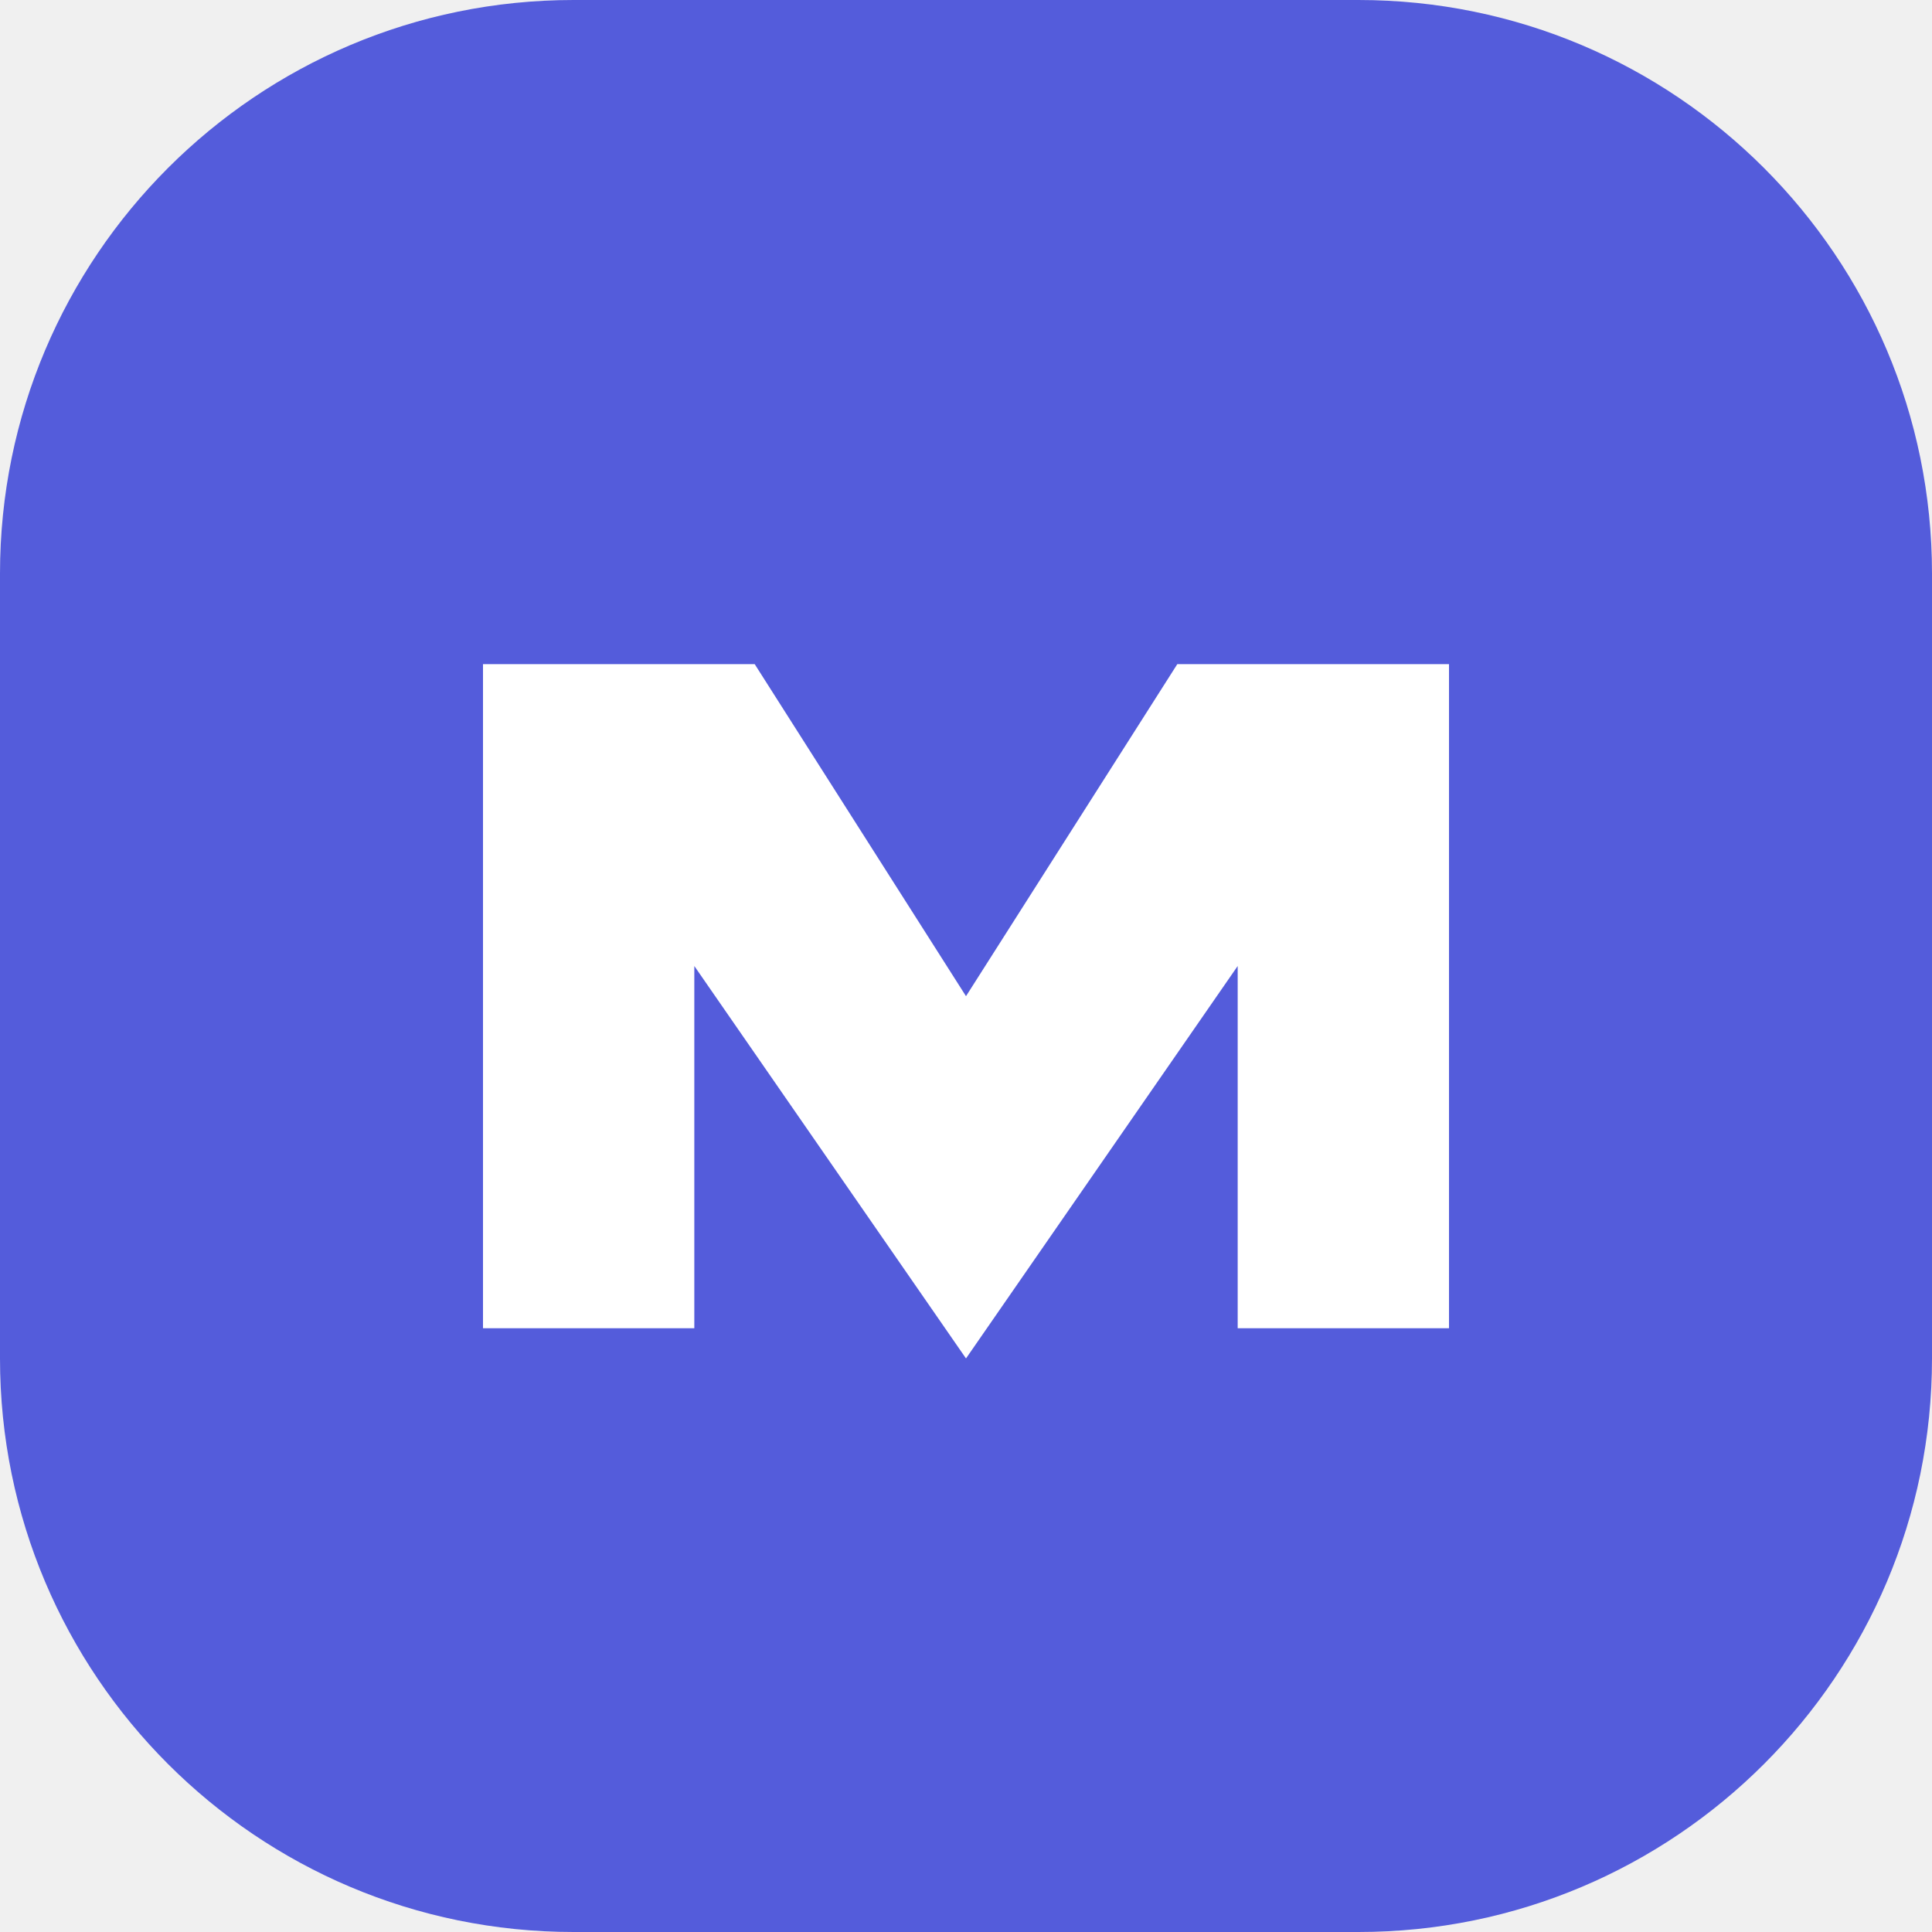
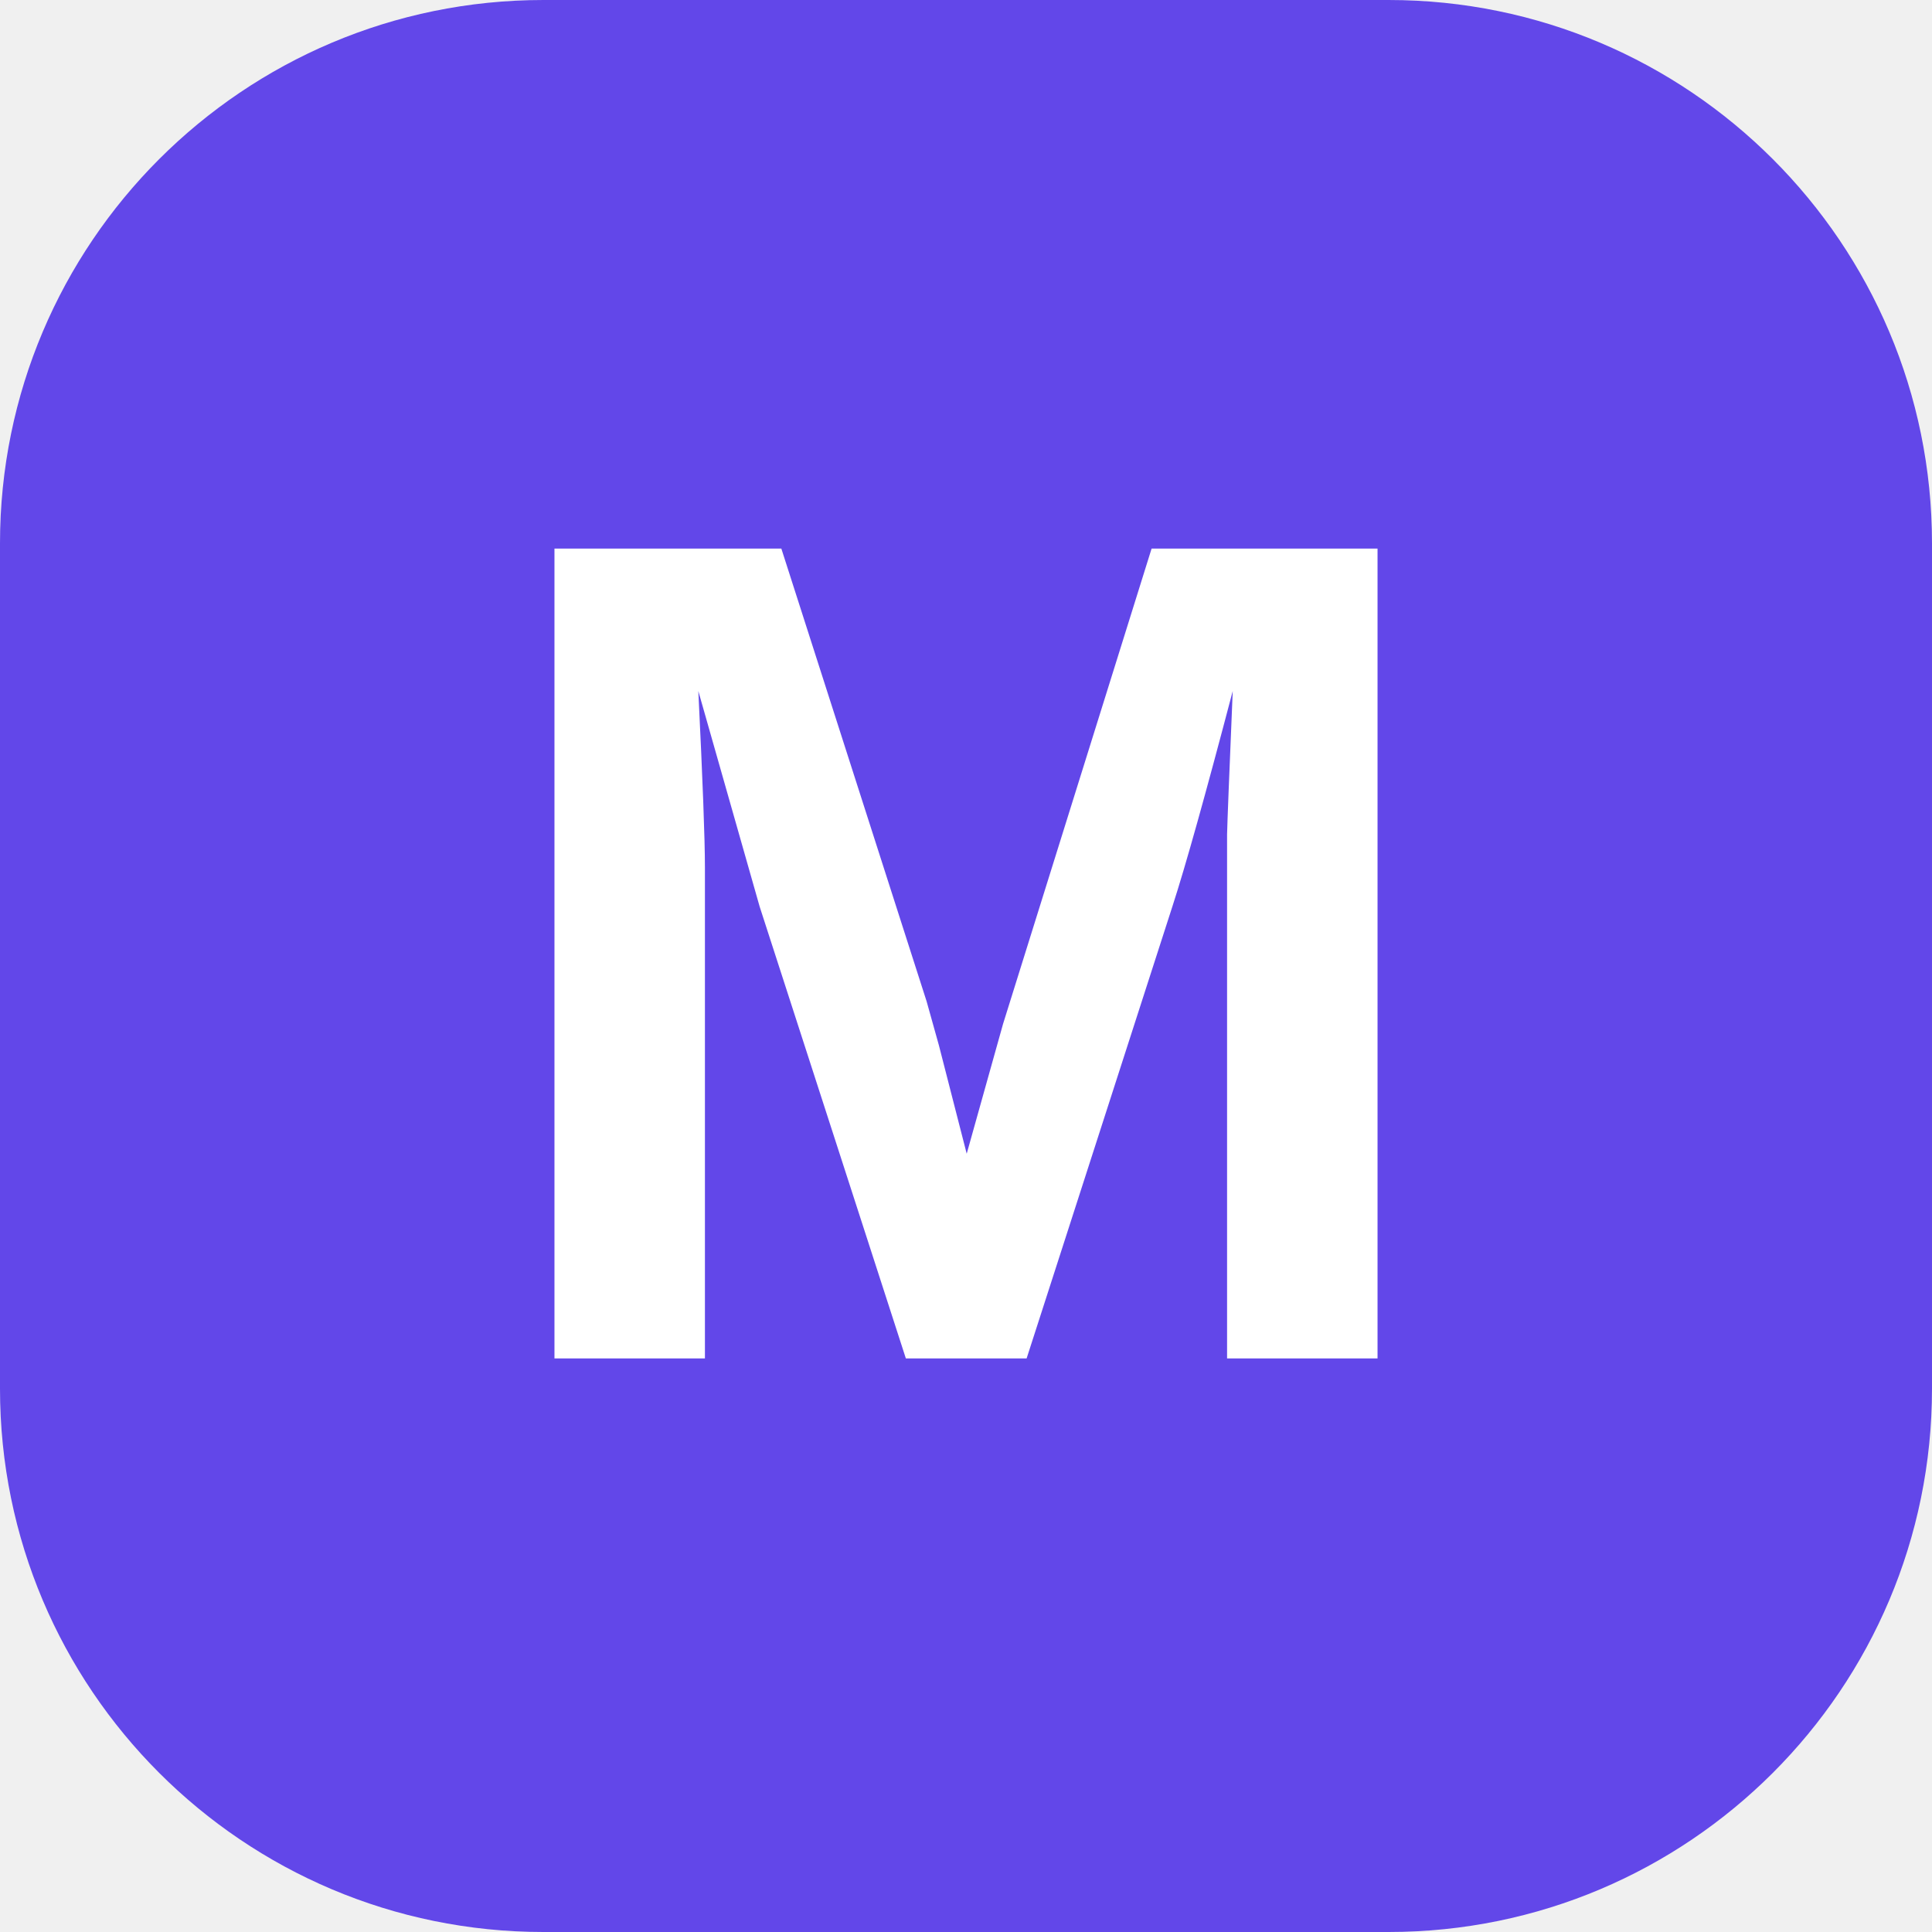
<svg xmlns="http://www.w3.org/2000/svg" viewBox="0 0 64 64">
-   <rect width="64" height="64" rx="19" fill="#545cdb" />
-   <path d="M16 44V22h9l7 11 7-11h9v22h-7V32l-9 13-9-13v12Z" fill="white" />
+   <rect width="64" height="64" rx="18" fill="#6247e9" />
+   <text x="32" y="45" text-anchor="middle" font-size="39" font-family="Arial" font-weight="bold" fill="white">M</text>
</svg>
